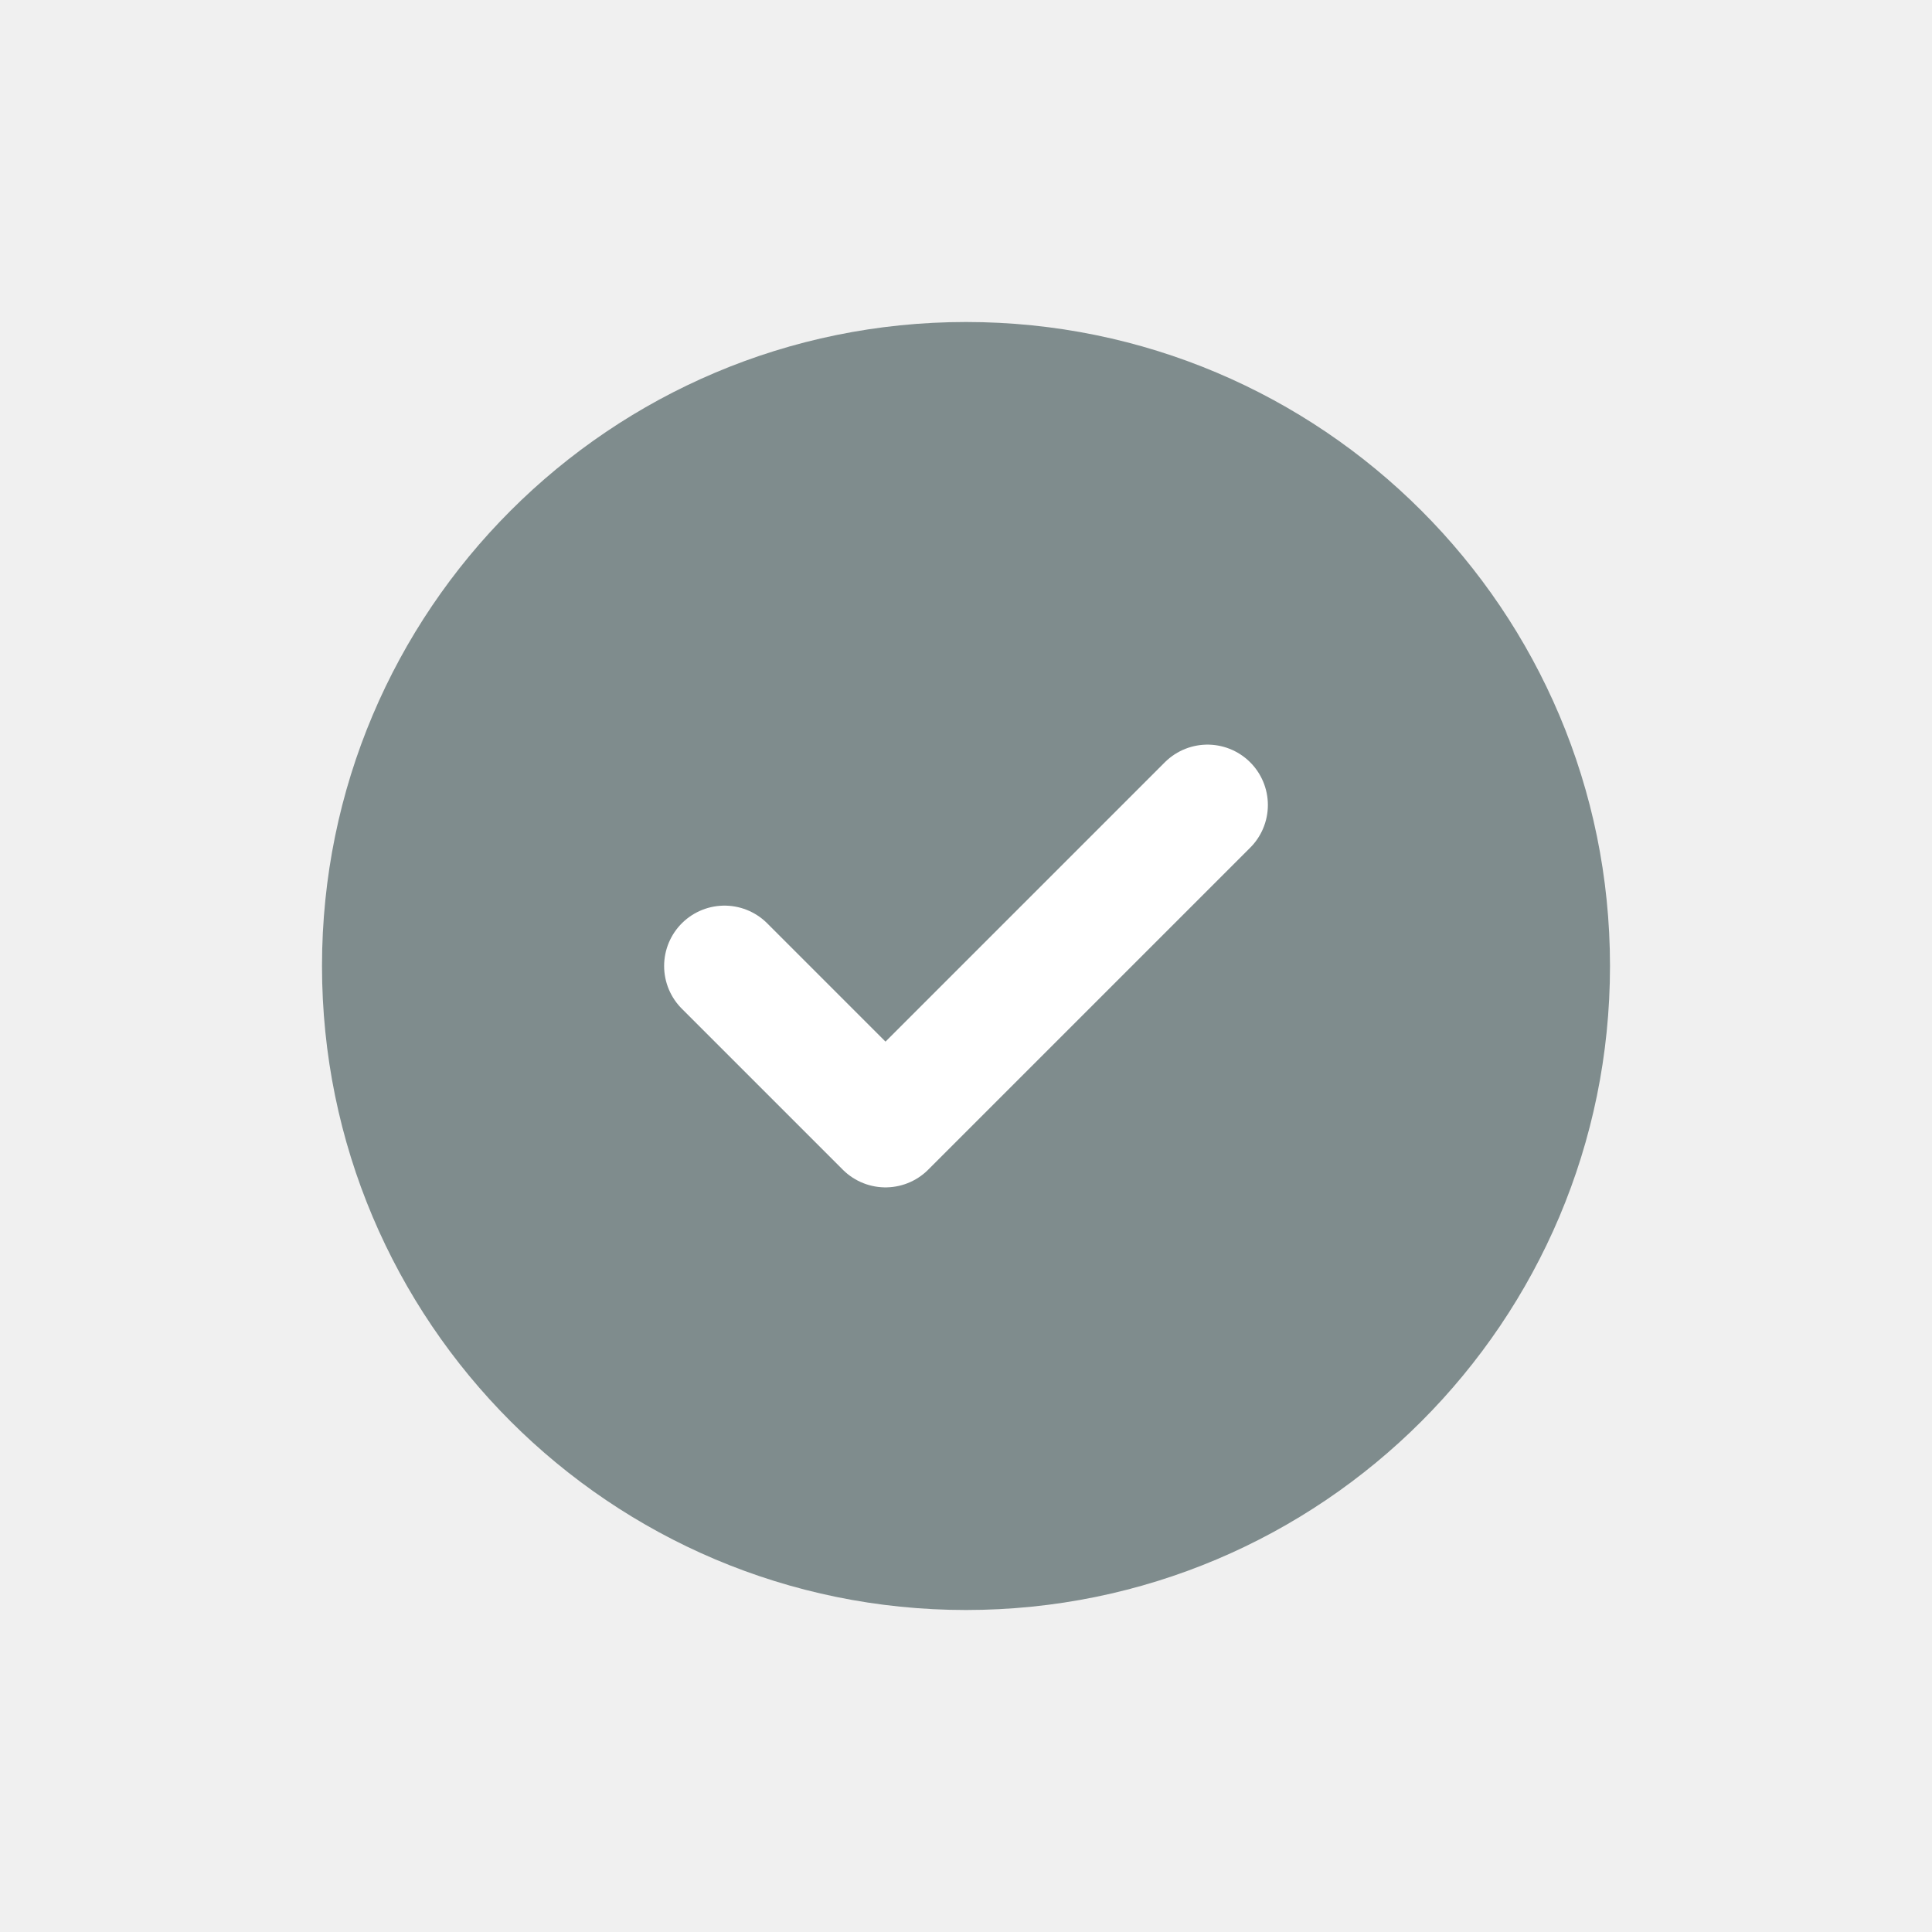
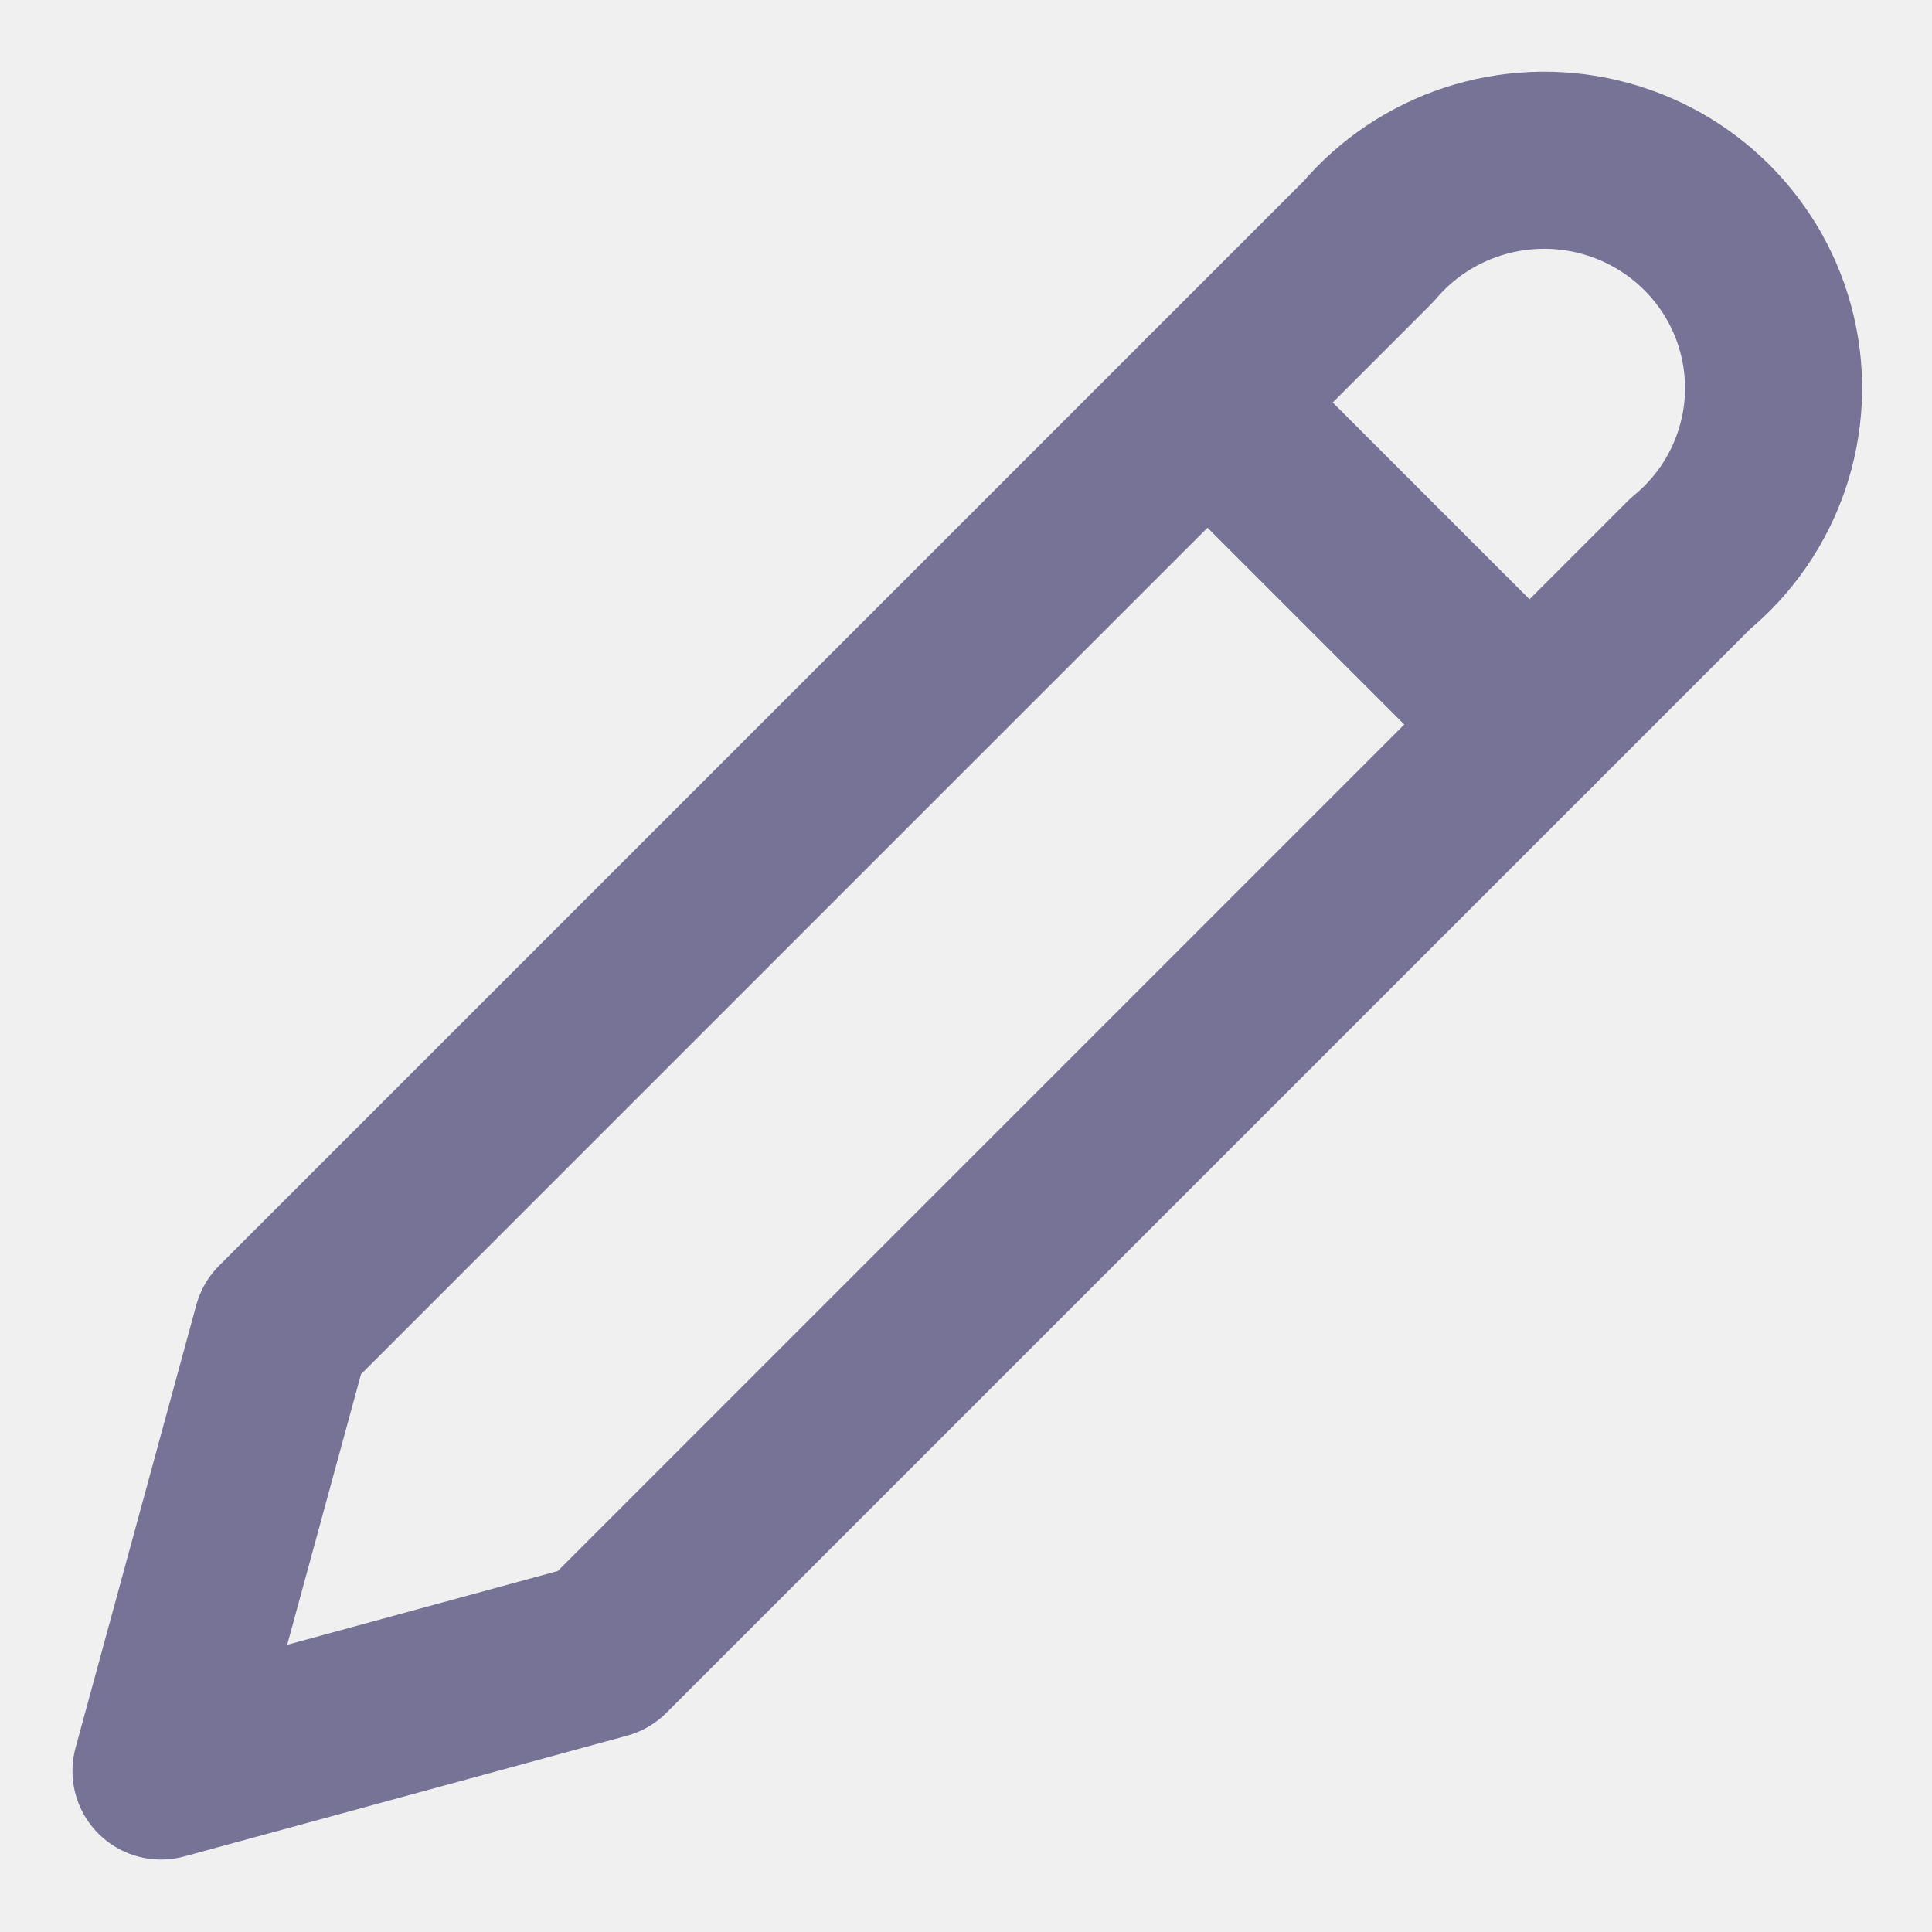
- <svg xmlns="http://www.w3.org/2000/svg" width="48" height="48" viewBox="0 0 48 48" fill="none">
-   <circle cx="24" cy="24" r="16" fill="#7F8C8D" />
-   <path d="M18 24l4 4 8-8" stroke="white" stroke-width="3" stroke-linecap="round" stroke-linejoin="round" />
+ <svg xmlns="http://www.w3.org/2000/svg" width="81" height="81" viewBox="0 0 24 24" fill="none" stroke="#767397" stroke-width="2.2" stroke-linecap="round" stroke-linejoin="round">
+   <path d="M17 3a2.85 2.83 0 1 1 4 4L7.5 20.5 2 22l1.5-5.5z" />
+   <path d="m15 5 4 4" />
</svg>
